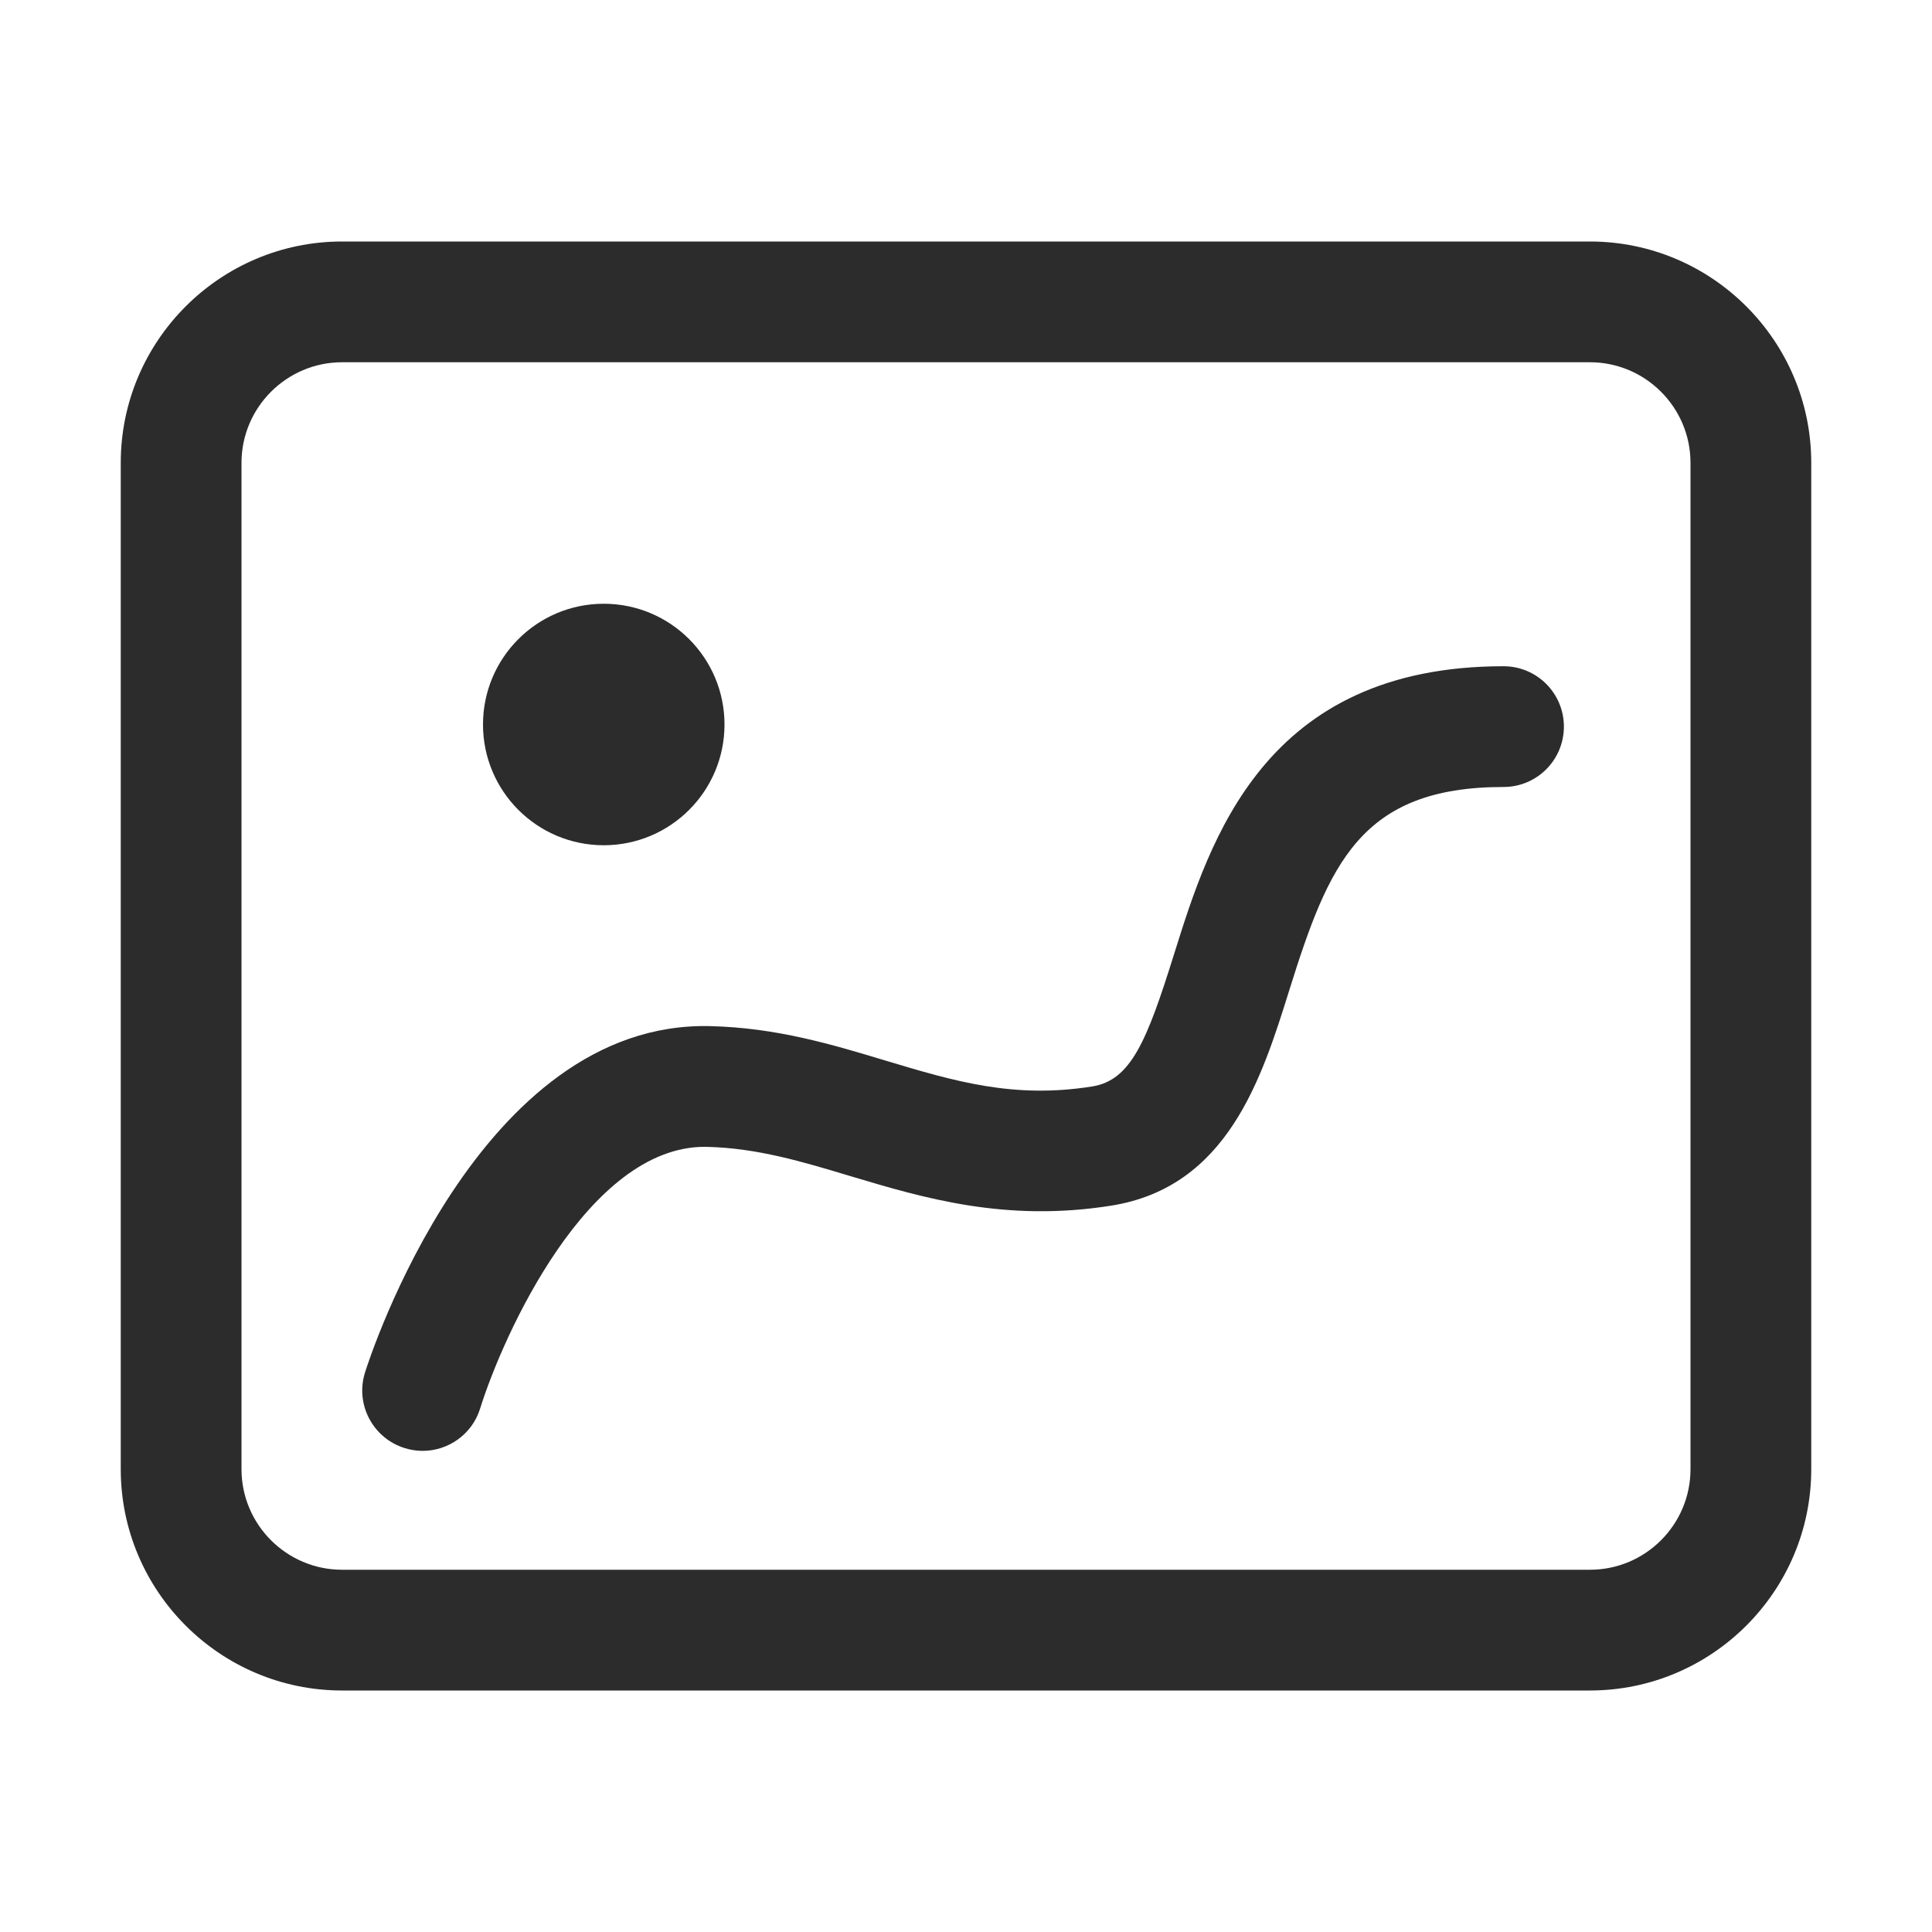
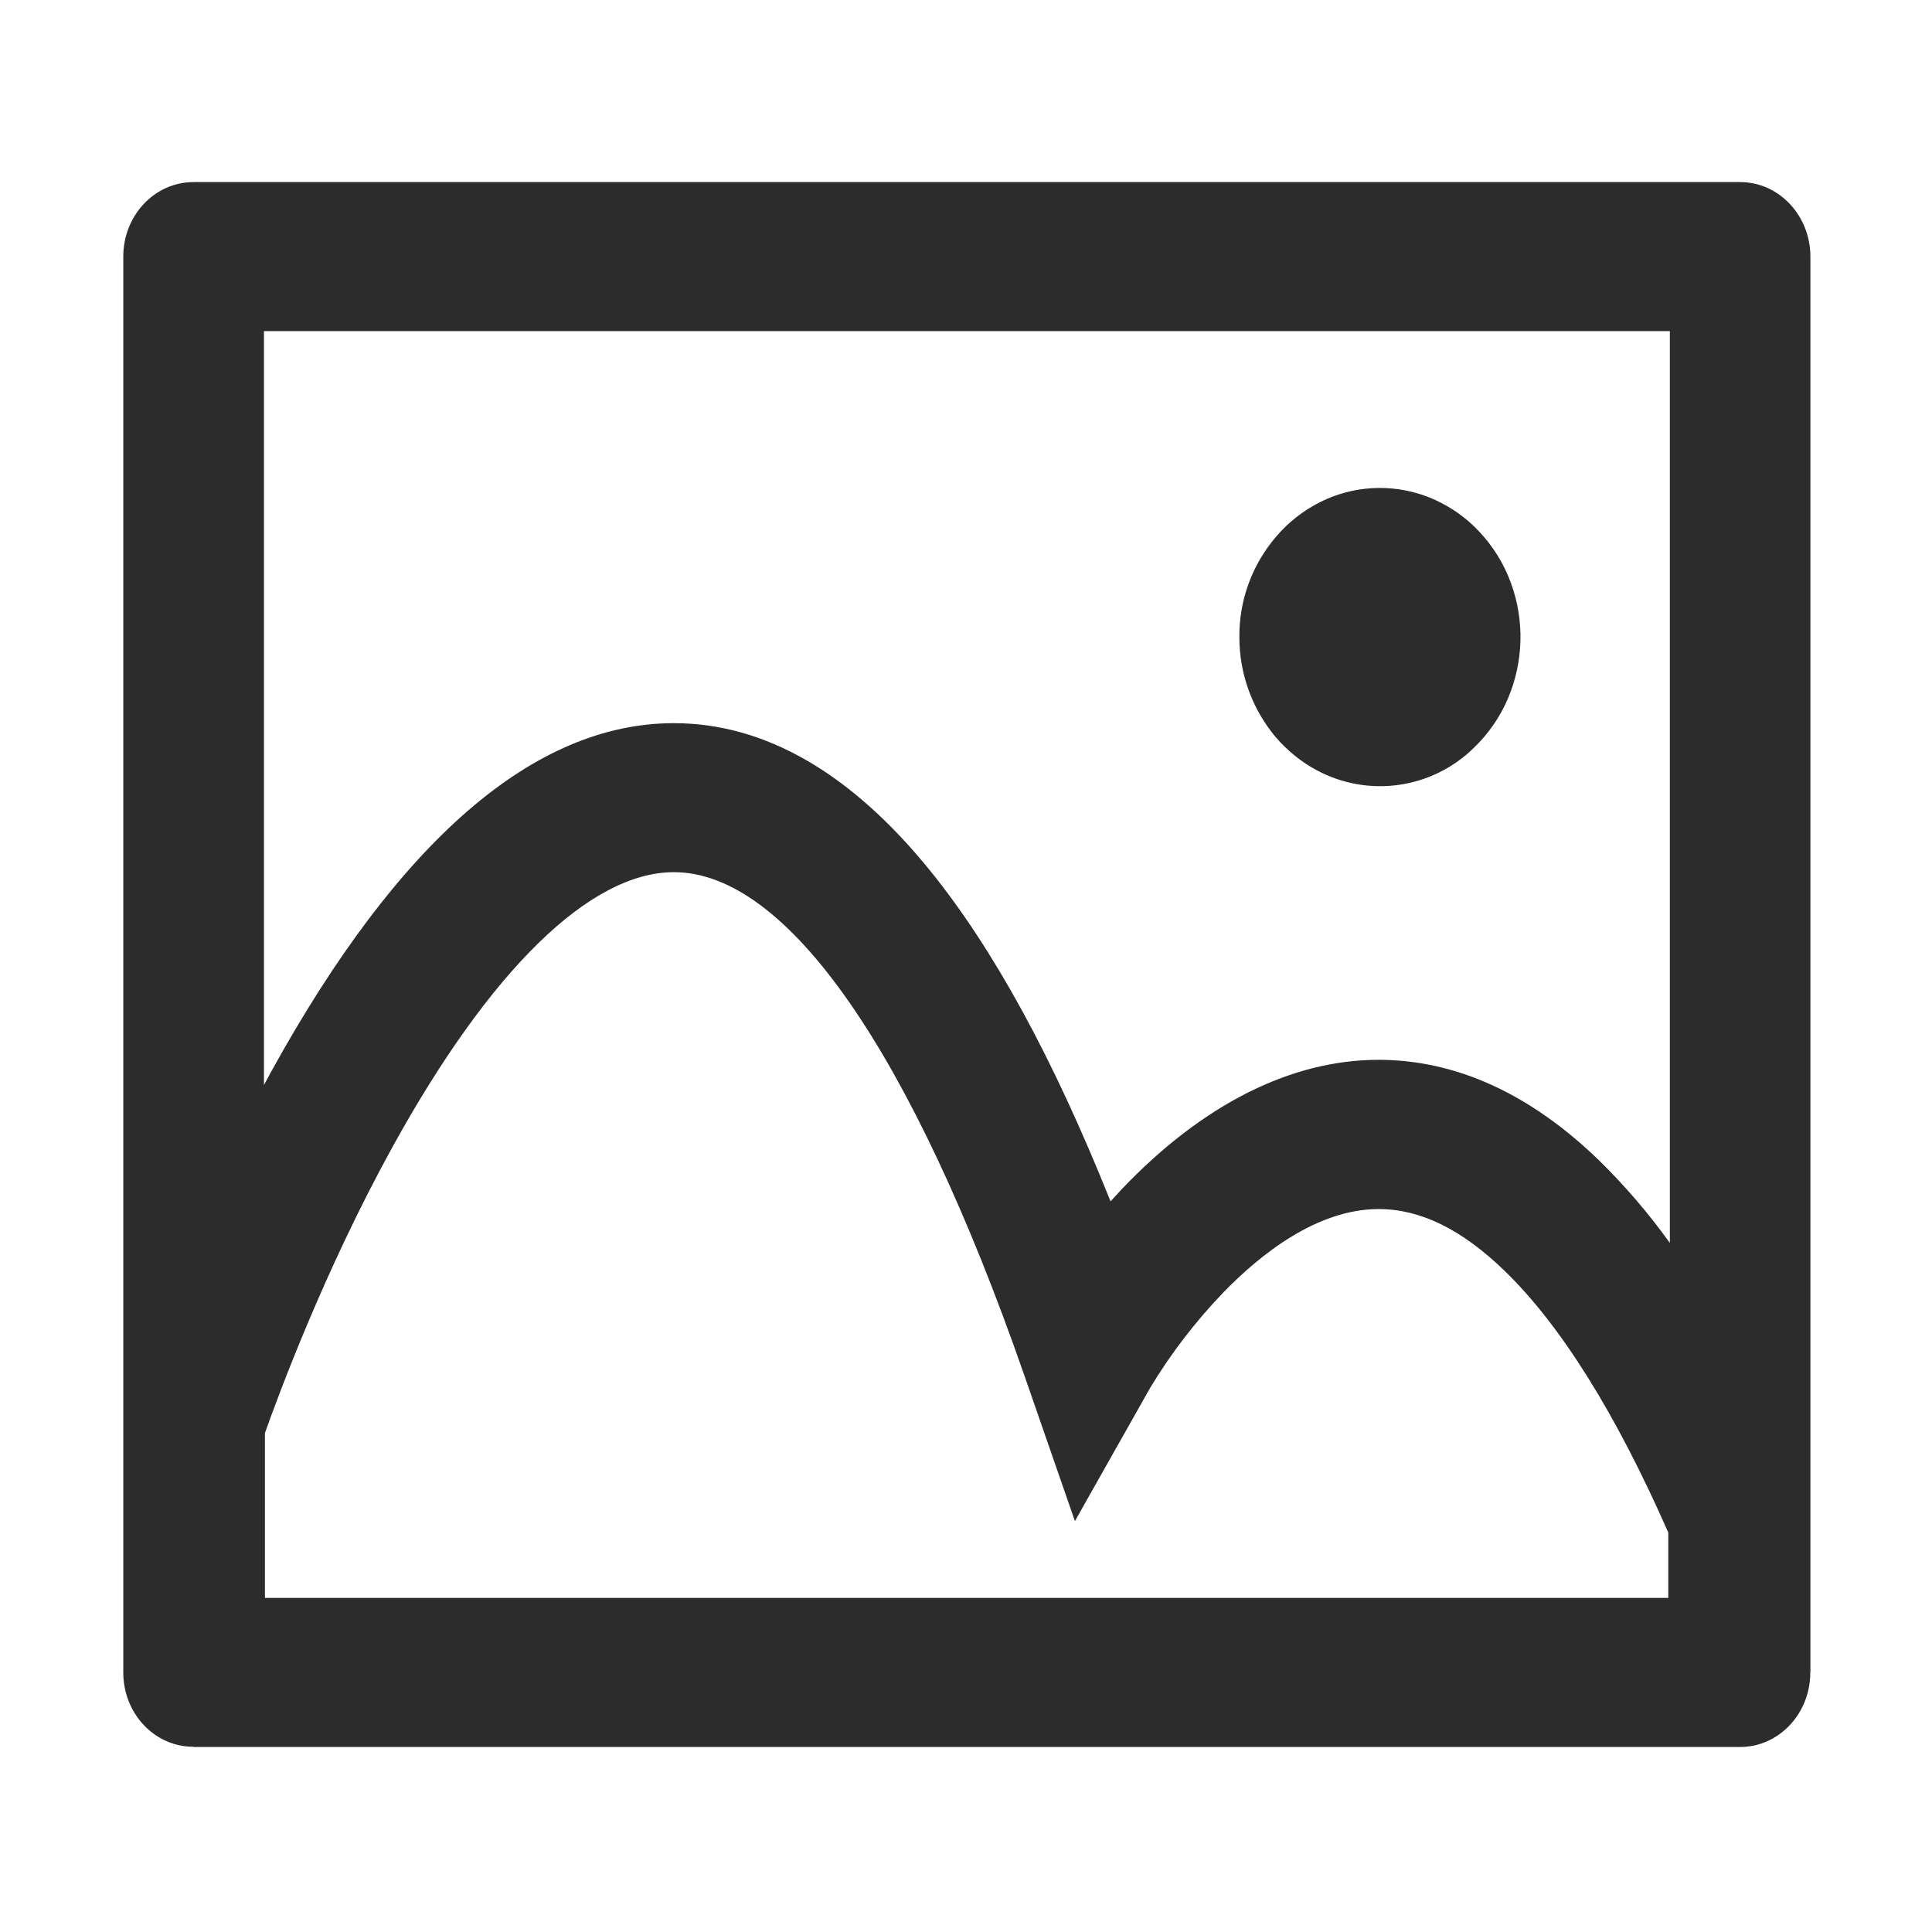
- <svg xmlns="http://www.w3.org/2000/svg" t="1521787170700" class="icon" style="" viewBox="0 0 1024 1024" version="1.1" p-id="42551" width="16" height="16">
+ <svg xmlns="http://www.w3.org/2000/svg" t="1522657644569" class="icon" style="" viewBox="0 0 1024 1024" version="1.1" p-id="3662" width="16" height="16">
  <defs>
    <style type="text/css" />
  </defs>
-   <path d="M256 384a2 2 0 1 0 128 0 2 2 0 1 0-128 0z m586.688 512H181.312C116.64 896 64 843.36 64 778.688V245.312C64 180.64 116.64 128 181.312 128h661.376C907.36 128 960 180.64 960 245.312v533.376C960 843.36 907.36 896 842.688 896zM181.312 192C151.936 192 128 215.936 128 245.312v533.376C128 808.096 151.936 832 181.312 832h661.376C872.096 832 896 808.096 896 778.688V245.312C896 215.936 872.096 192 842.688 192H181.312zM224 768.992c-3.136 0-6.336-0.48-9.504-1.472-16.864-5.248-26.304-23.136-21.056-40 2.368-7.616 60.16-186.848 183.168-183.648 35.008 0.864 64.32 9.696 92.672 18.24 36.416 10.944 67.904 20.384 109.632 13.728 20.448-3.296 28.896-23.84 43.328-69.984 19.04-60.832 47.808-152.736 174.656-152.736 17.696 0 32 14.336 32 32s-14.304 32-32 32c-75.968 0-92.672 40.992-113.6 107.872-14.496 46.4-32.608 104.16-94.272 114.016-56.288 8.96-99.776-4.128-138.208-15.616-25.408-7.648-49.44-14.88-75.872-15.52-0.48-0.032-0.96-0.032-1.44-0.032-62.016 0-106.88 99.872-119.008 138.656-4.224 13.696-16.864 22.496-30.496 22.496z" fill="#2c2c2c" p-id="42552" />
+   <path d="M959.552 135.936c-0.064-21.76-16.704-39.424-37.184-39.424H102.528c-20.544 0-37.184 17.664-37.184 39.424v750.528c0 21.76 16.576 39.36 37.12 39.36l0.064 0.128h819.84c20.48-0.064 37.12-17.664 37.12-39.424v-0.064h0.064V135.936z m-75.328 710.976H140.416v-87.36c7.104-20.032 31.552-86.272 67.776-151.936 51.712-93.696 104.576-145.344 148.992-145.344 59.904 0 125.824 94.656 185.664 266.496l26.88 77.44 39.936-70.72a286.72 286.72 0 0 1 38.656-50.368c19.52-20.16 49.664-44.288 82.368-44.288 22.144 0 43.968 10.688 66.688 32.64 29.76 28.8 59.008 75.52 86.848 138.816v34.624z m0.768-188.224a333.568 333.568 0 0 0-37.44-43.648c-36.544-35.392-75.904-53.312-116.928-53.312-46.272 0-93.184 23.616-135.808 68.288l-6.208 6.72c-30.4-75.968-61.952-133.696-95.744-175.424-41.984-51.776-87.616-78.016-135.68-78.016-74.048 0-145.792 62.08-213.312 184.448l-3.968 7.36V175.488h745.152v483.2h-0.064z" p-id="3663" fill="#2c2c2c" />
+   <path d="M676.224 390.784c6.208 7.168 13.568 13.184 21.824 17.536a70.912 70.912 0 0 0 83.2-12.032 79.36 79.36 0 0 0 17.984-26.048 83.328 83.328 0 0 0 1.664-61.056 79.232 79.232 0 0 0-17.152-27.712 73.856 73.856 0 0 0-28.48-18.688 70.656 70.656 0 0 0-55.296 3.2 74.56 74.56 0 0 0-23.424 18.24 80.576 80.576 0 0 0-19.648 53.44 82.176 82.176 0 0 0 19.328 53.12z" p-id="3664" fill="#2c2c2c" />
</svg>
